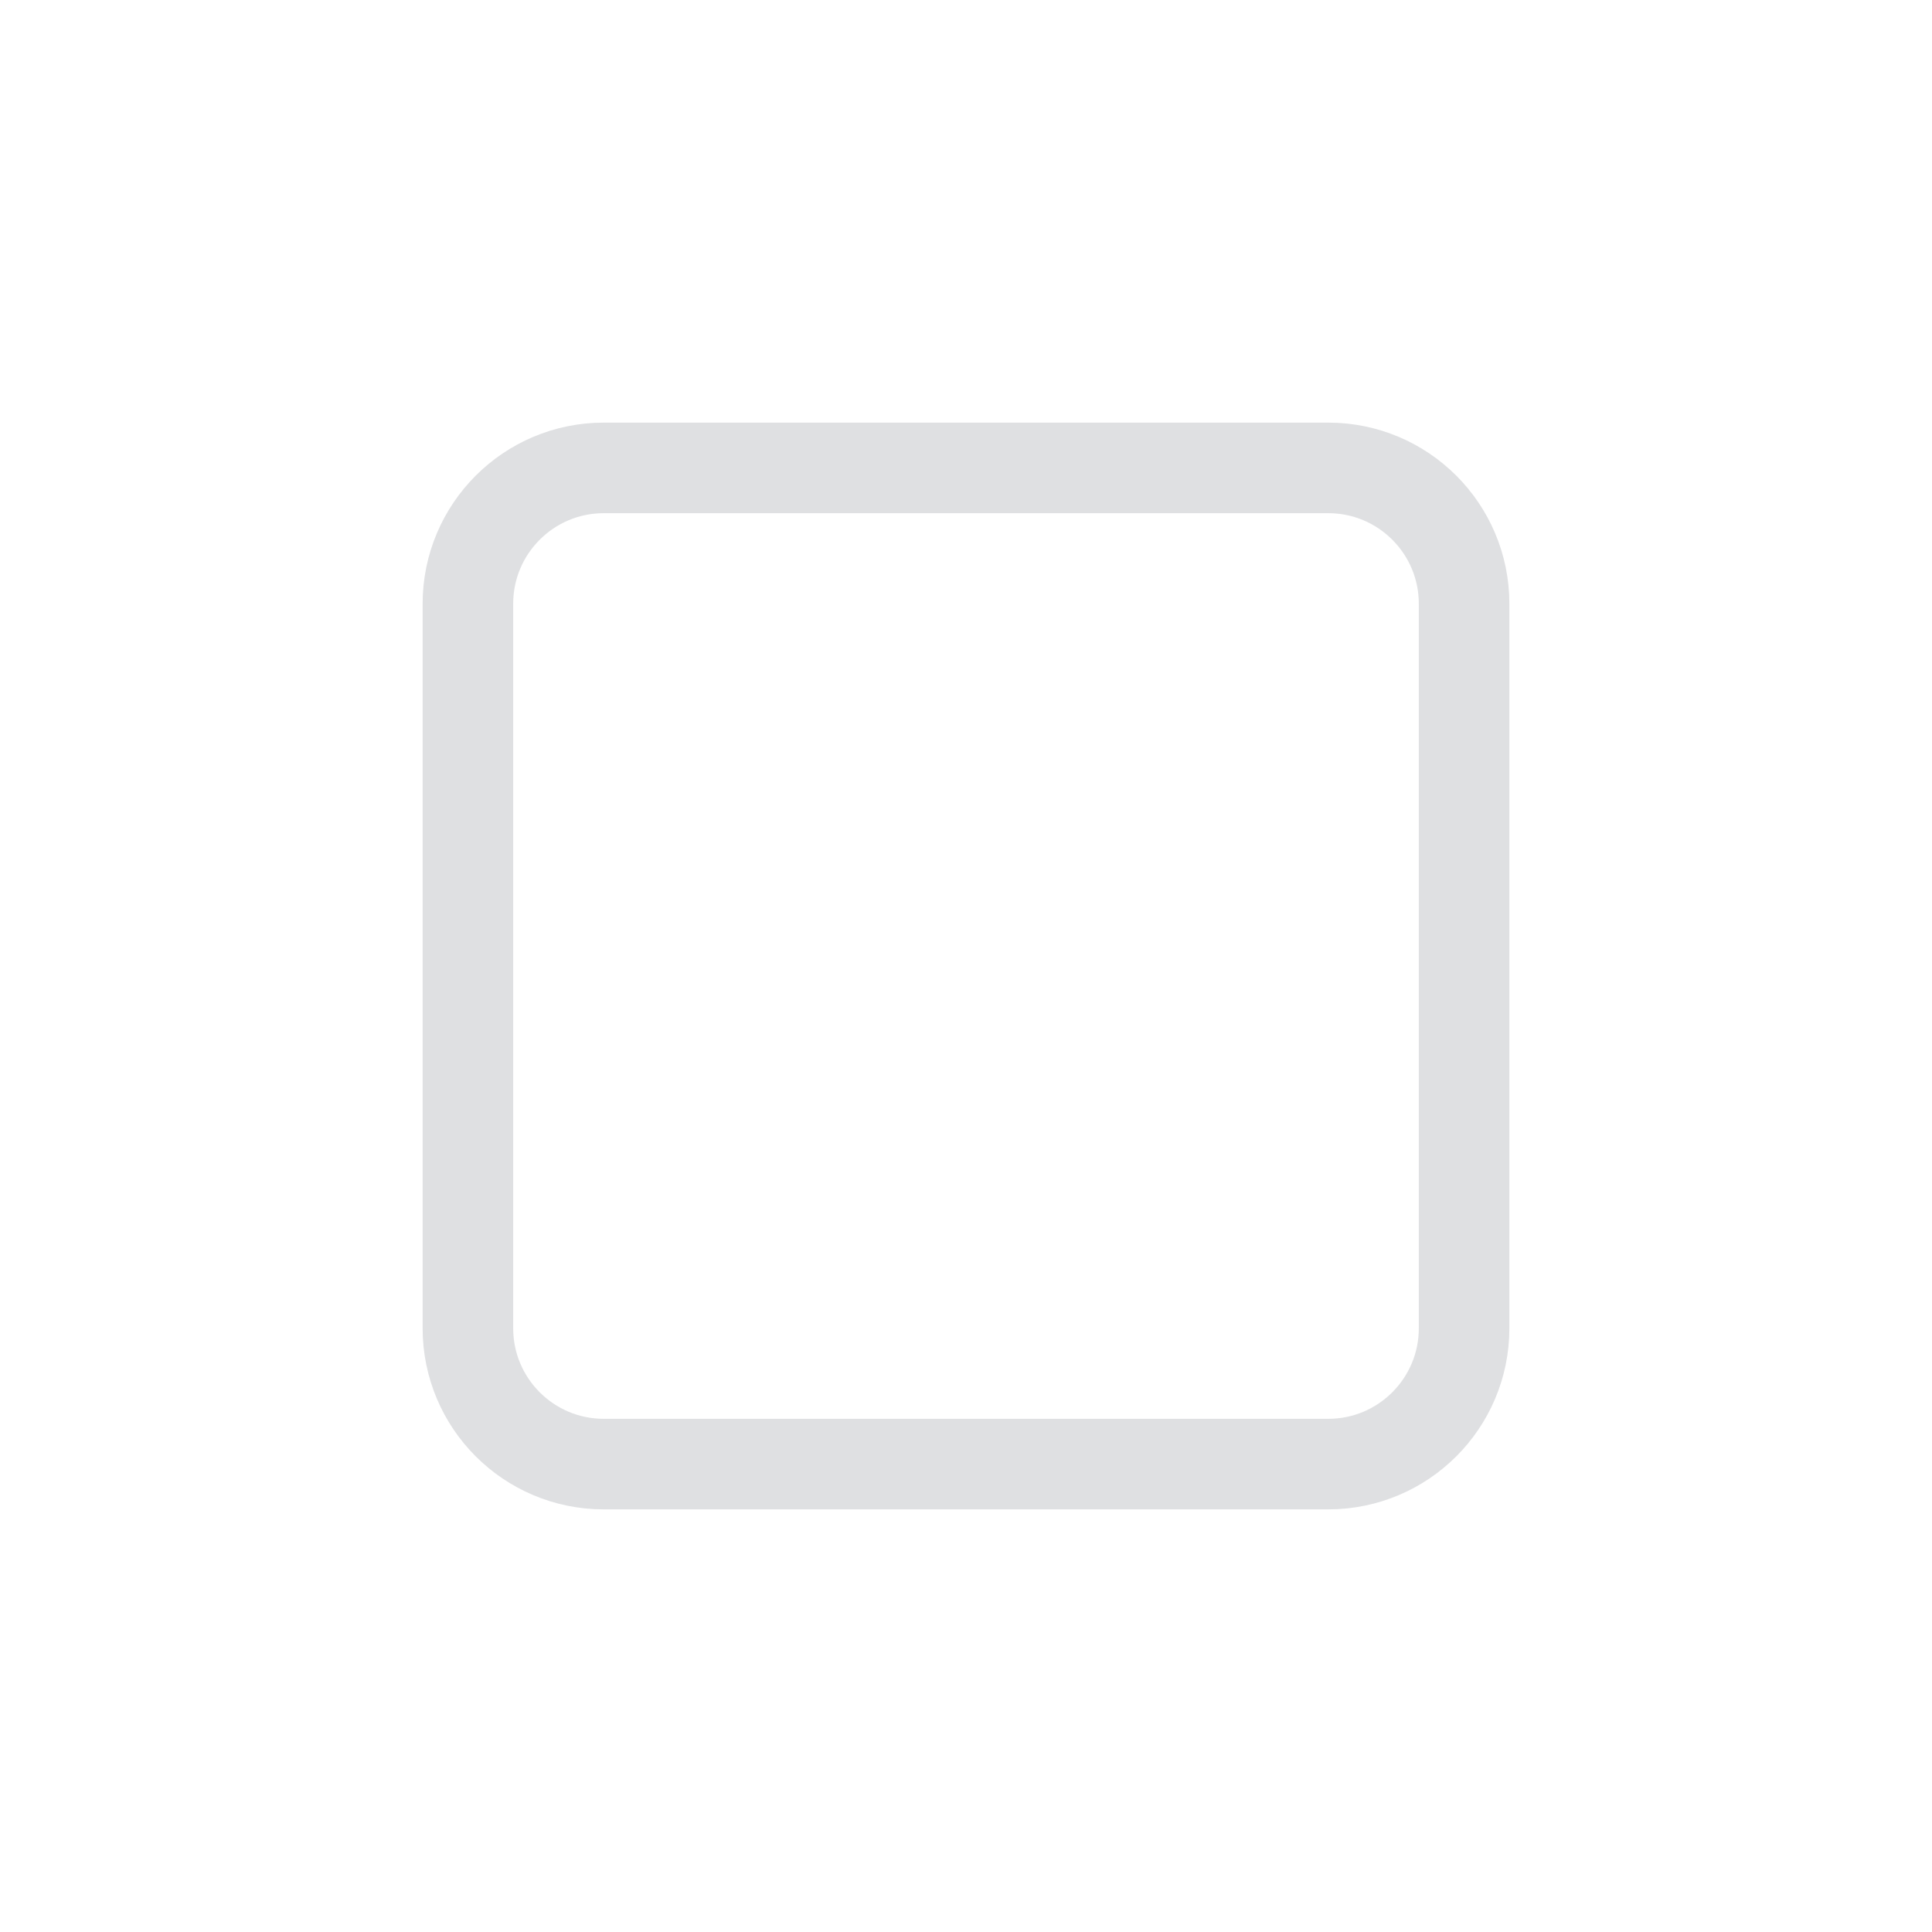
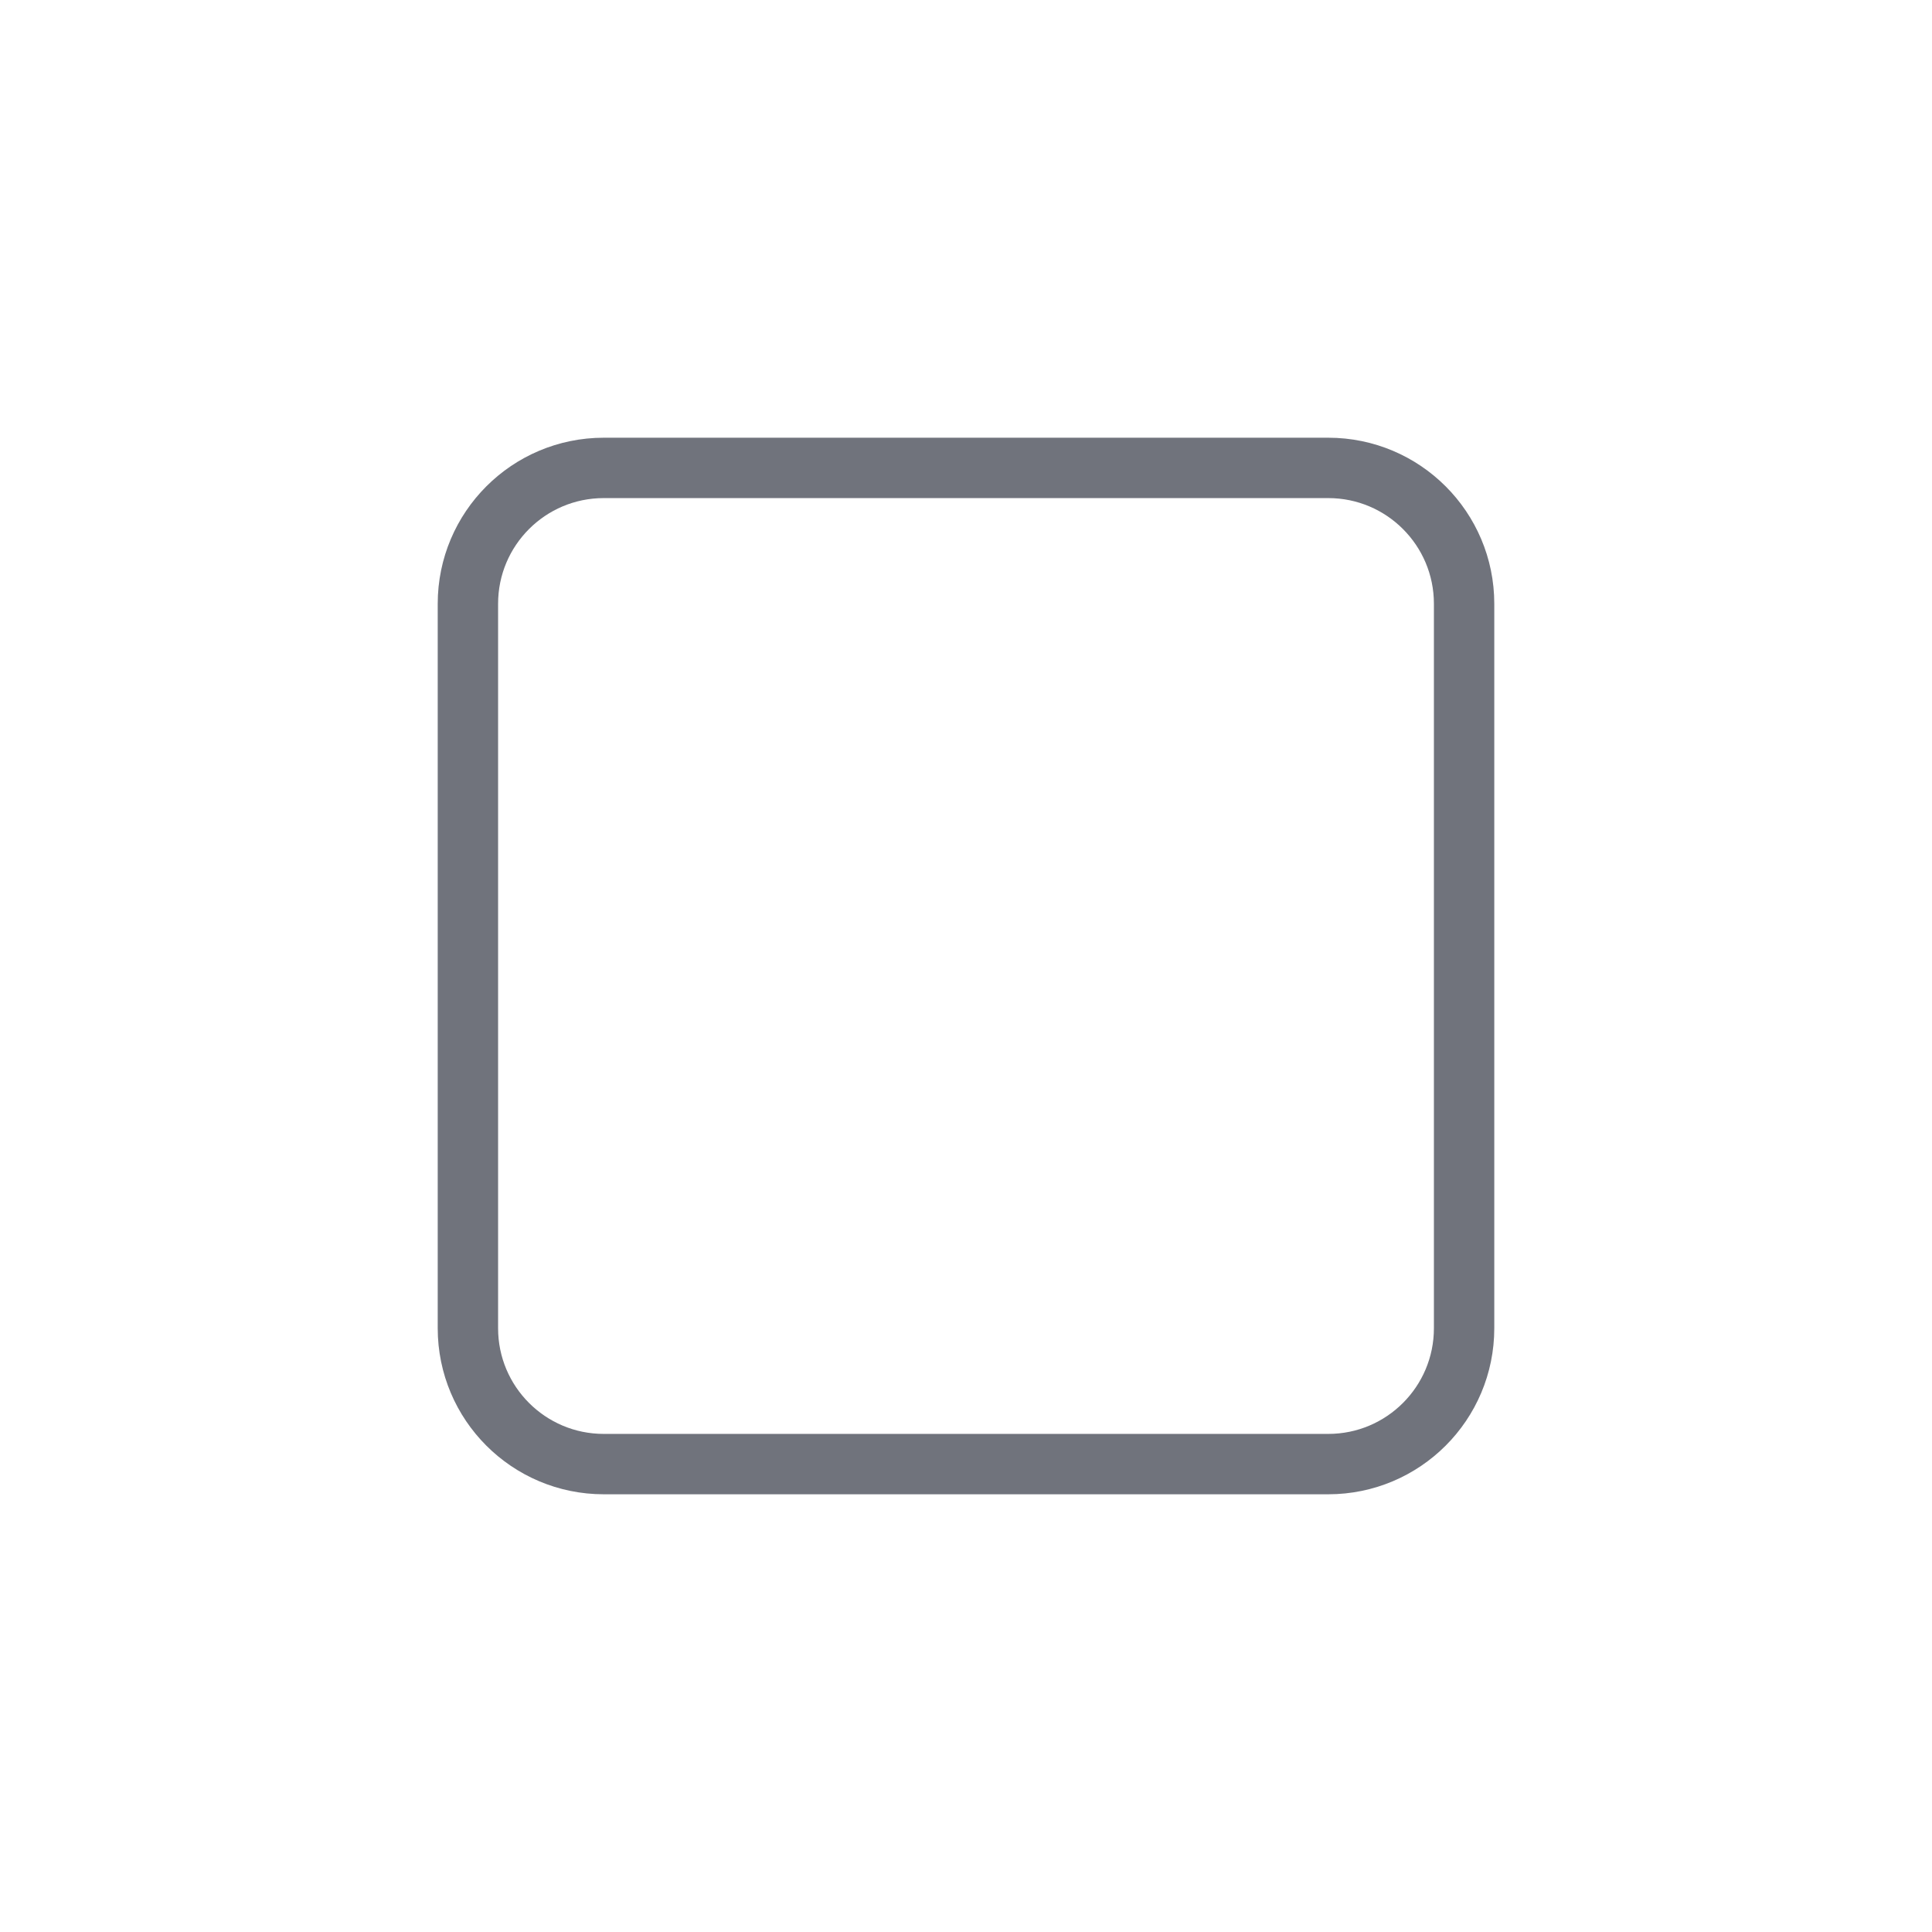
<svg xmlns="http://www.w3.org/2000/svg" width="32" height="32" viewBox="0 0 32 32" fill="none">
-   <rect x="7.75" y="7.75" width="16.5" height="16.5" rx="2.25" stroke="#70737C" stroke-opacity="0.22" stroke-width="1.5" />
+   <rect x="7.75" y="7.75" width="16.5" height="16.5" rx="2.25" stroke="#70737C" strokeOpacity="0.22" strokeWidth="1.5" />
</svg>
